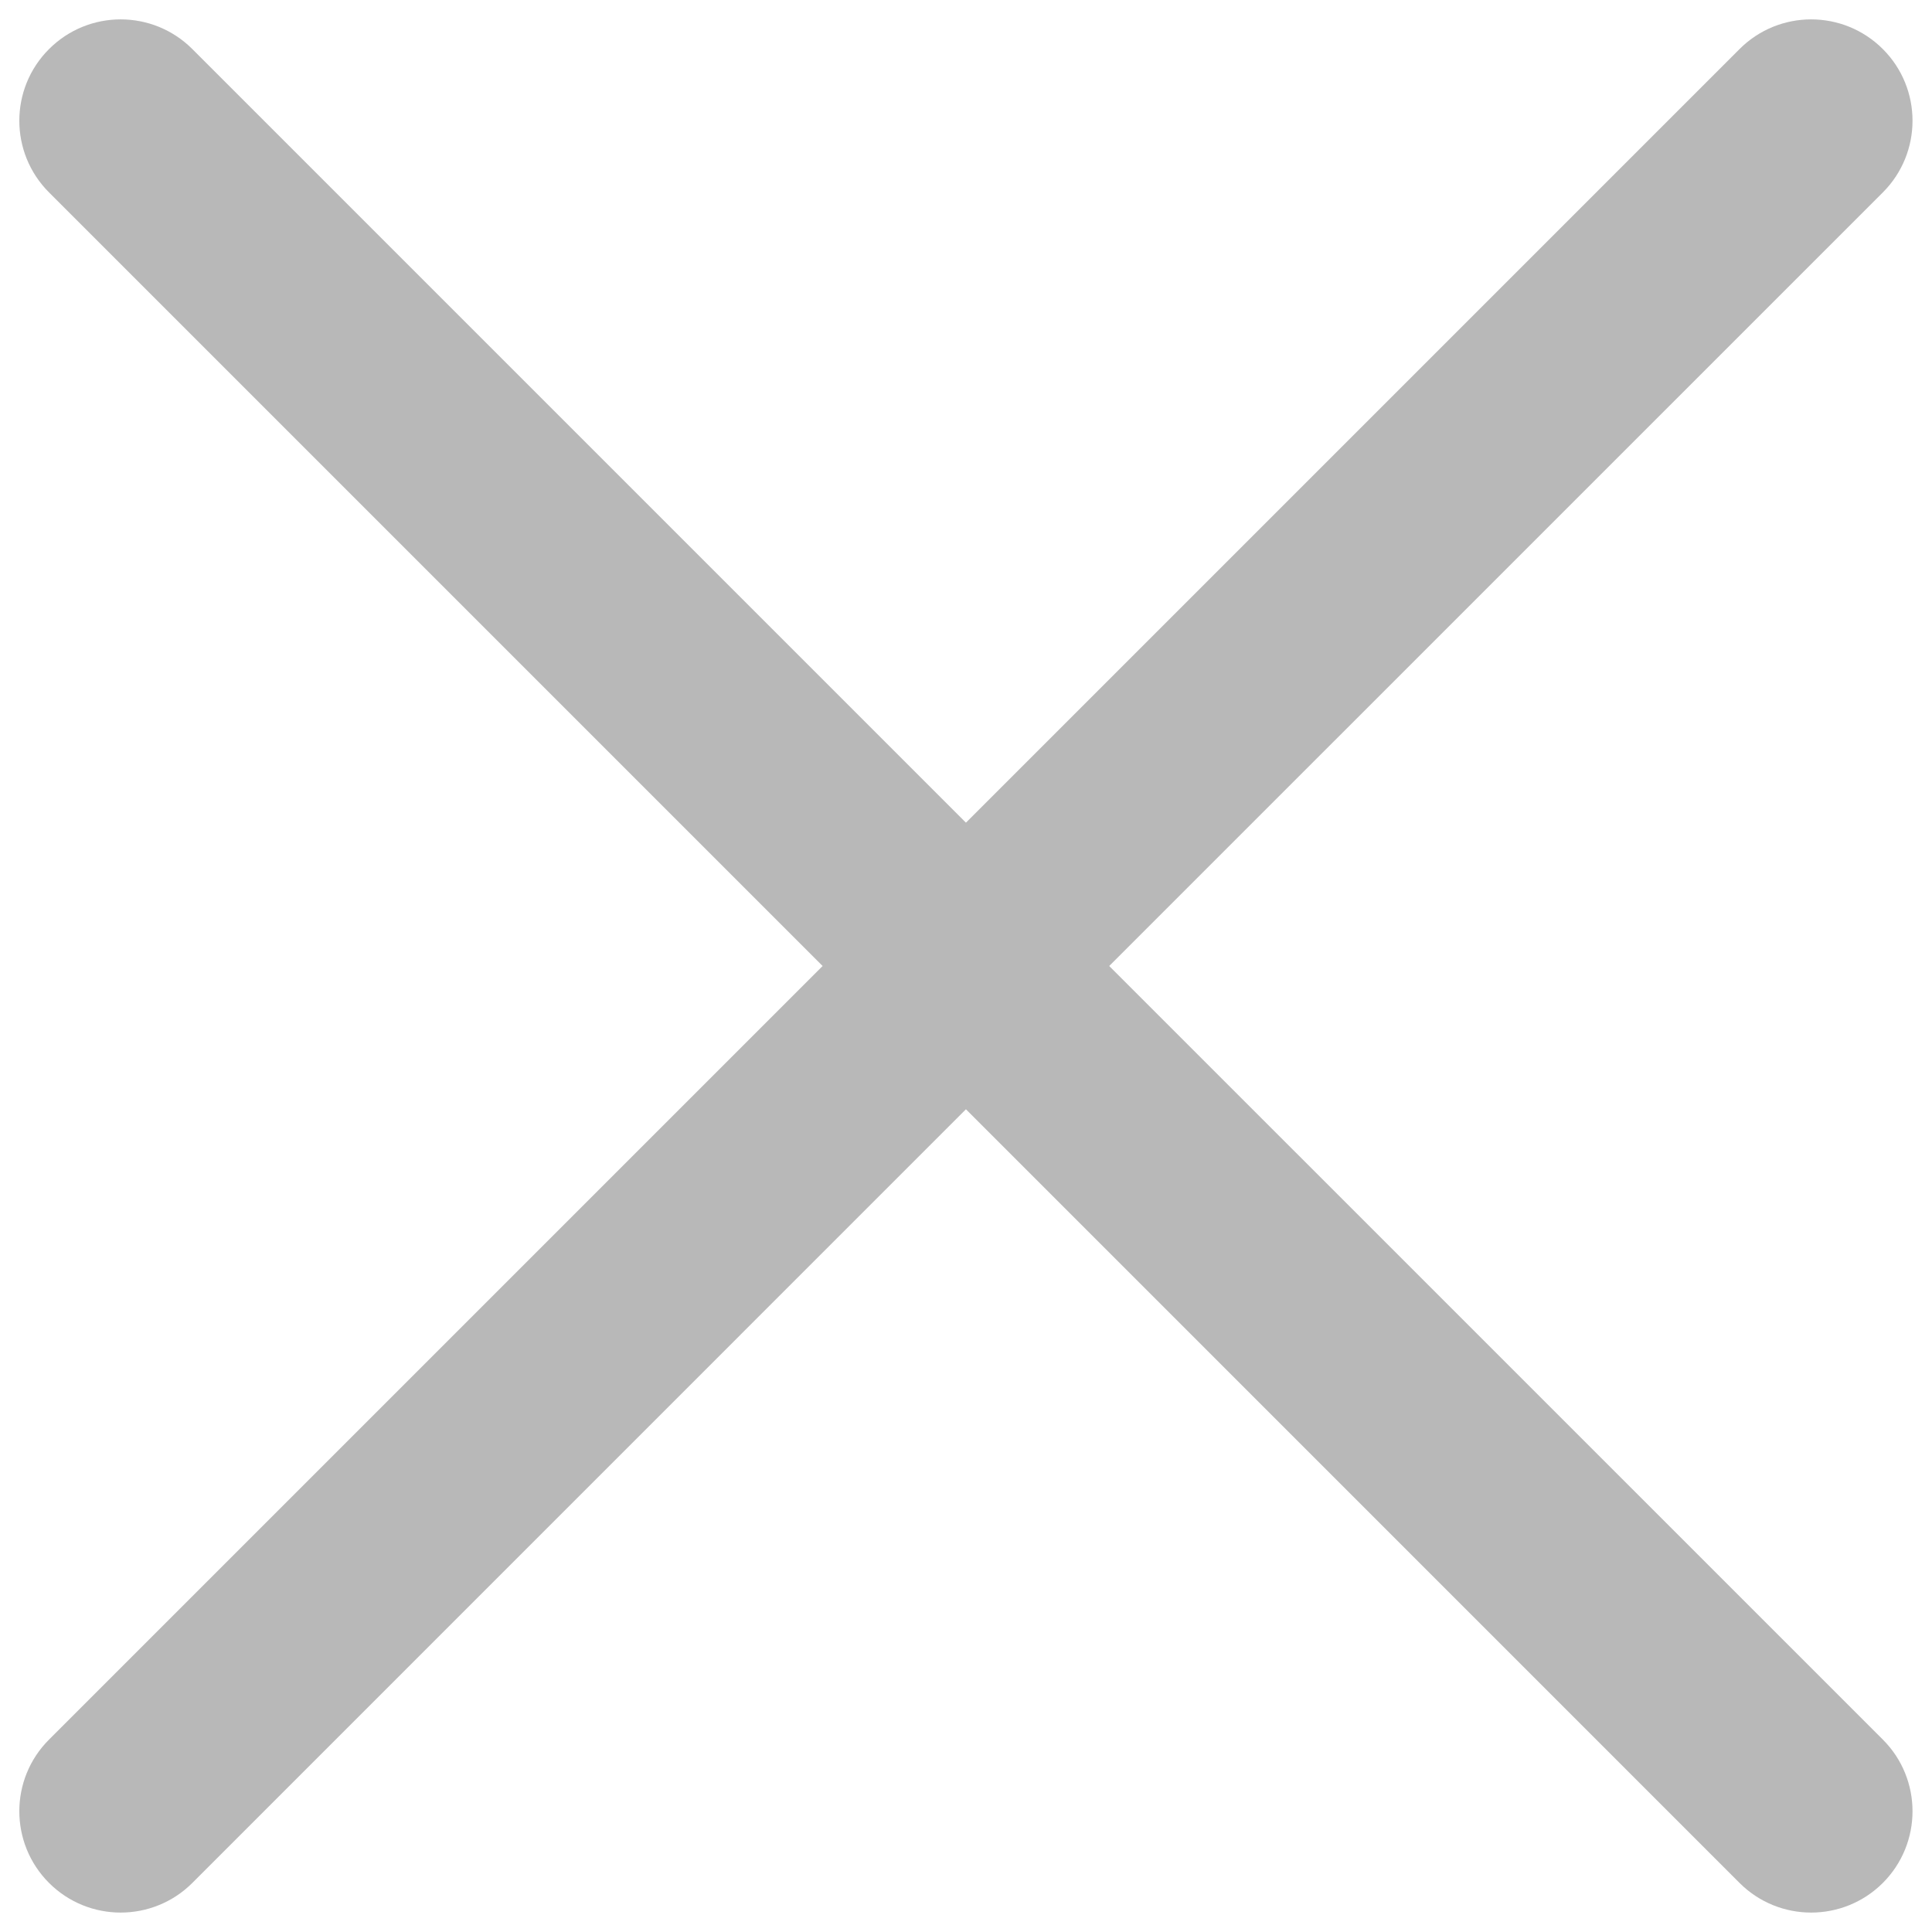
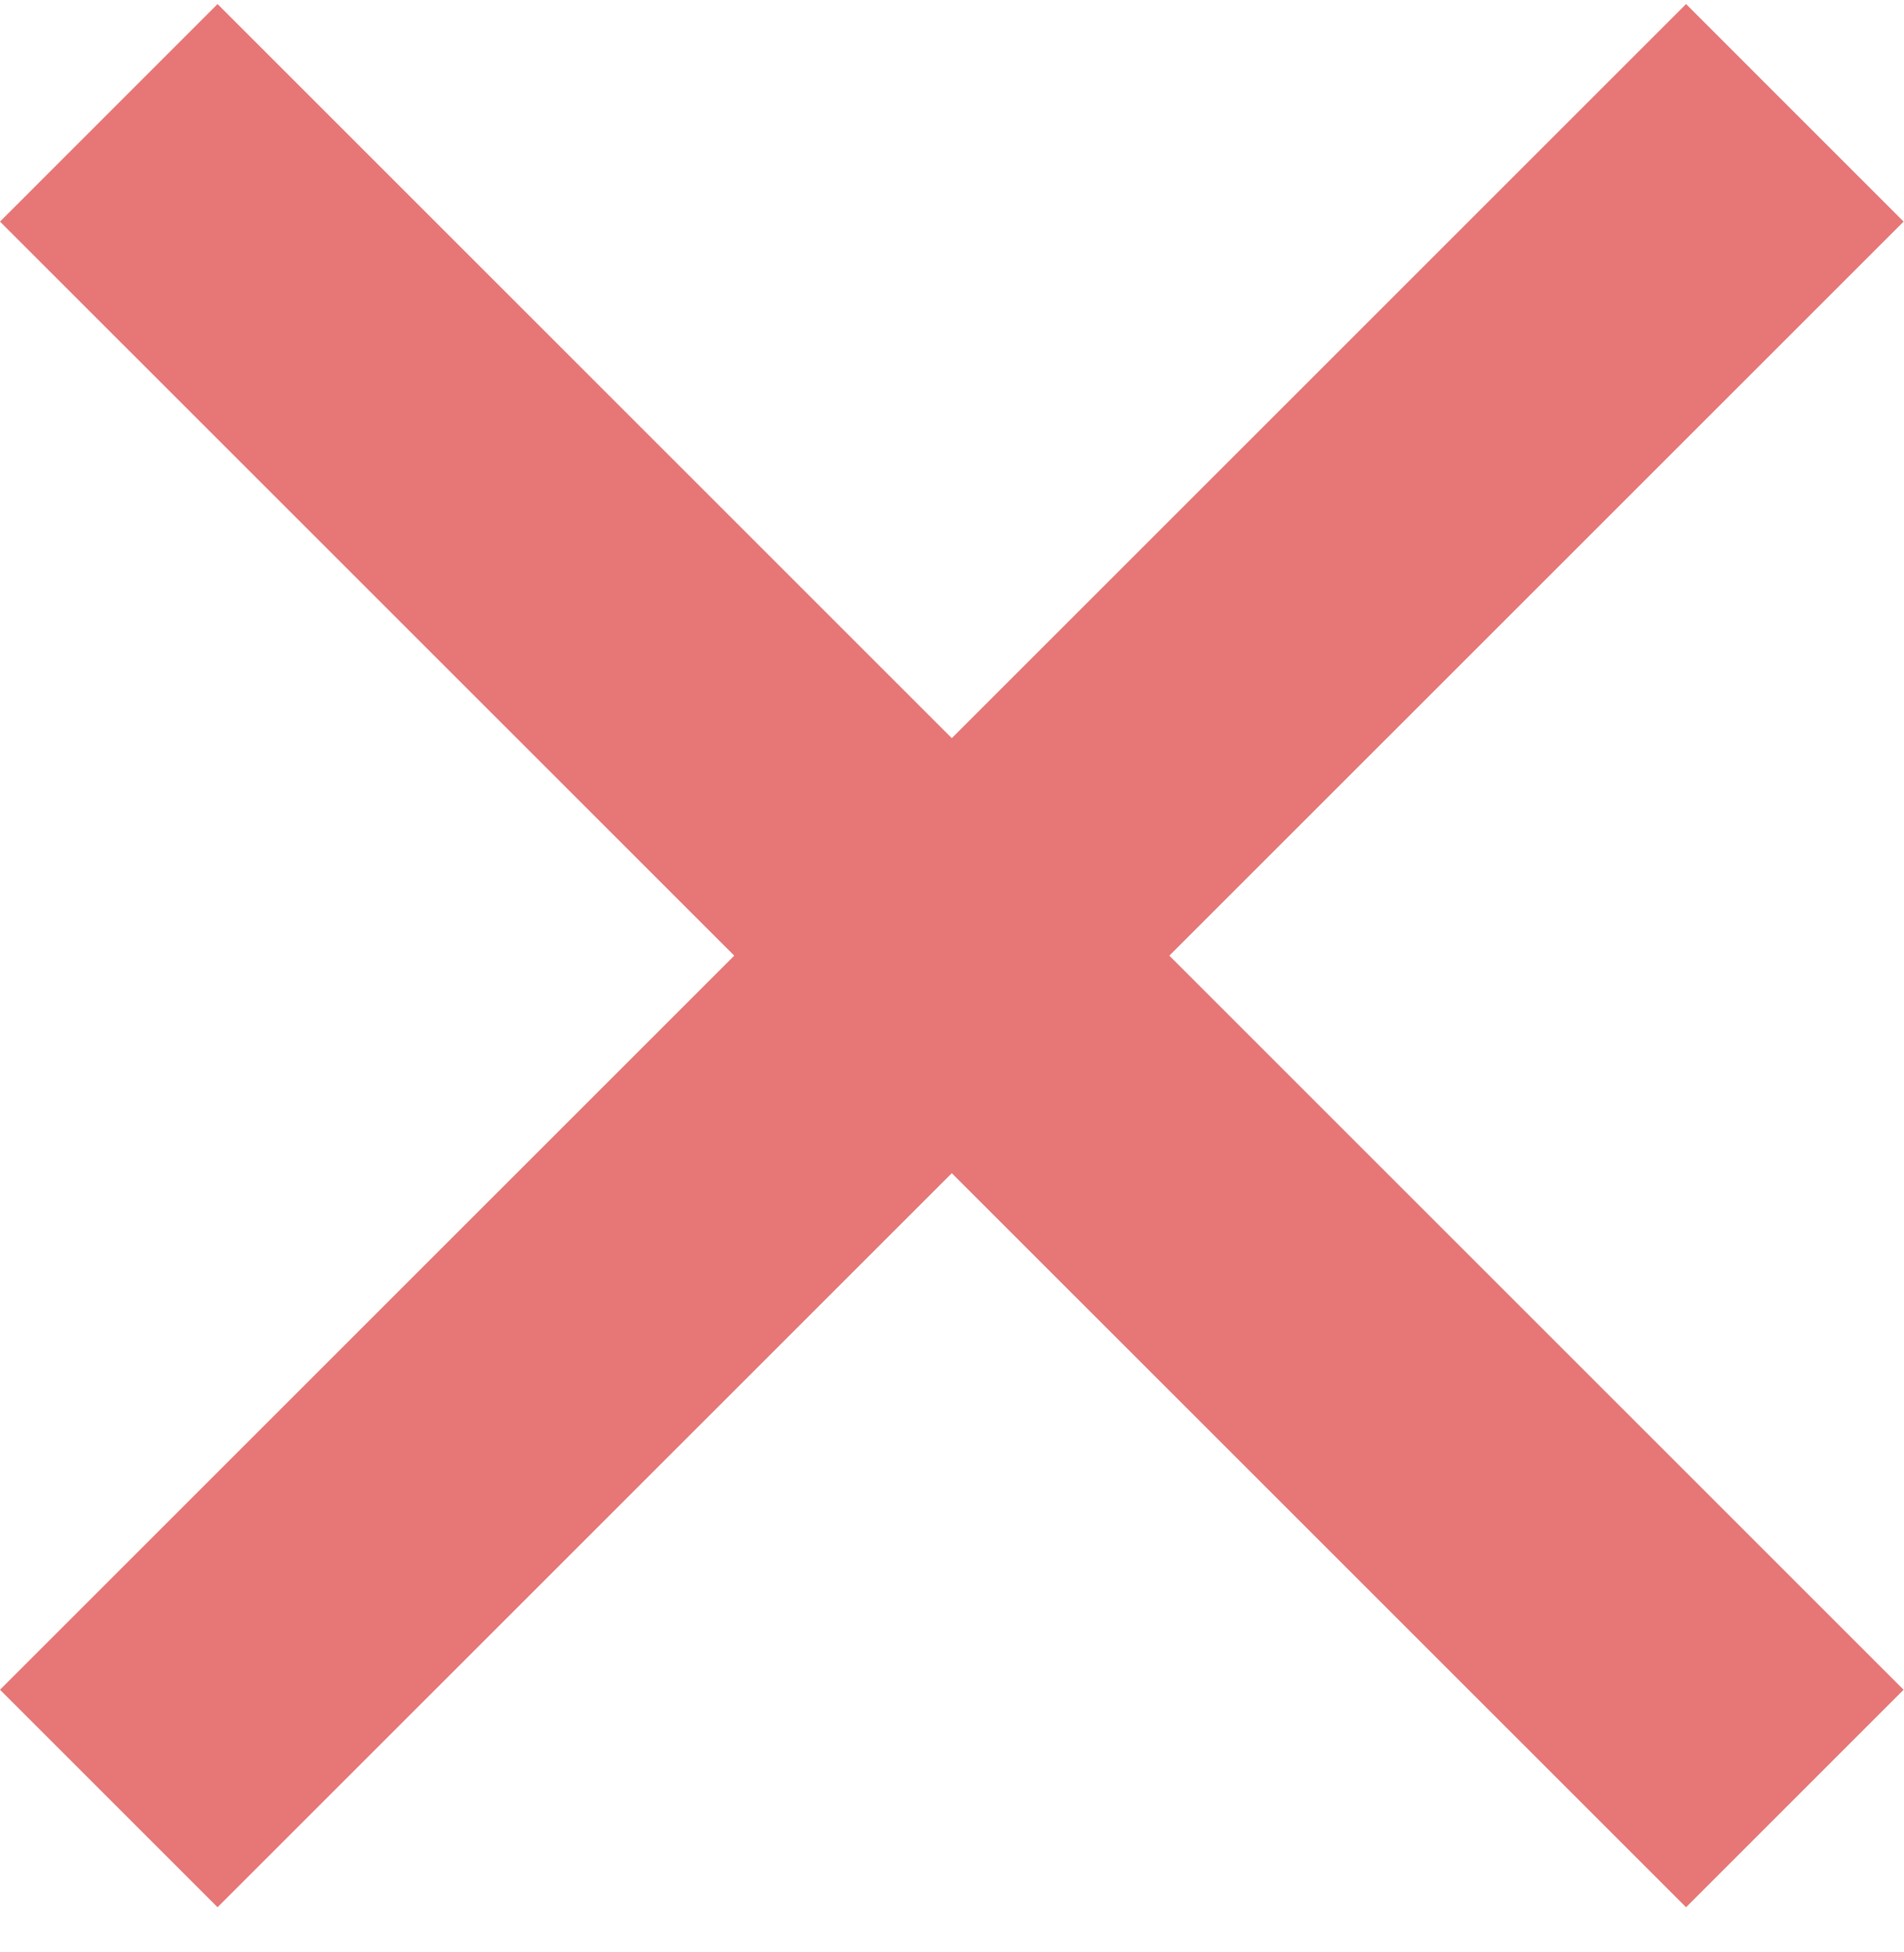
- <svg xmlns="http://www.w3.org/2000/svg" width="32" height="32" viewBox="0 0 32 32" fill="none">
-   <path fill-rule="evenodd" clip-rule="evenodd" d="M0.812 0.813C1.467 0.157 2.53 0.157 3.186 0.813L15.999 13.626L28.812 0.813C29.467 0.157 30.53 0.157 31.186 0.813C31.841 1.468 31.841 2.531 31.186 3.187L18.372 16L31.186 28.813C31.841 29.468 31.841 30.531 31.186 31.187C30.53 31.842 29.467 31.842 28.812 31.187L15.999 18.373L3.186 31.187C2.53 31.842 1.467 31.842 0.812 31.187C0.156 30.531 0.156 29.468 0.812 28.813L13.625 16L0.812 3.187C0.156 2.531 0.156 1.468 0.812 0.813Z" fill="#B8B8B8" />
+ <svg xmlns="http://www.w3.org/2000/svg" width="39" height="40" viewBox="0 0 39 40" fill="none">
+   <path d="M34.543 39.083L19.5 24.041L4.457 39.083L0 34.626L15.043 19.583L0 4.541L4.457 0.083L19.5 15.126L34.543 0.083L39 4.541L23.957 19.583L39 34.626L34.543 39.083Z" fill="#E77676" />
</svg>
